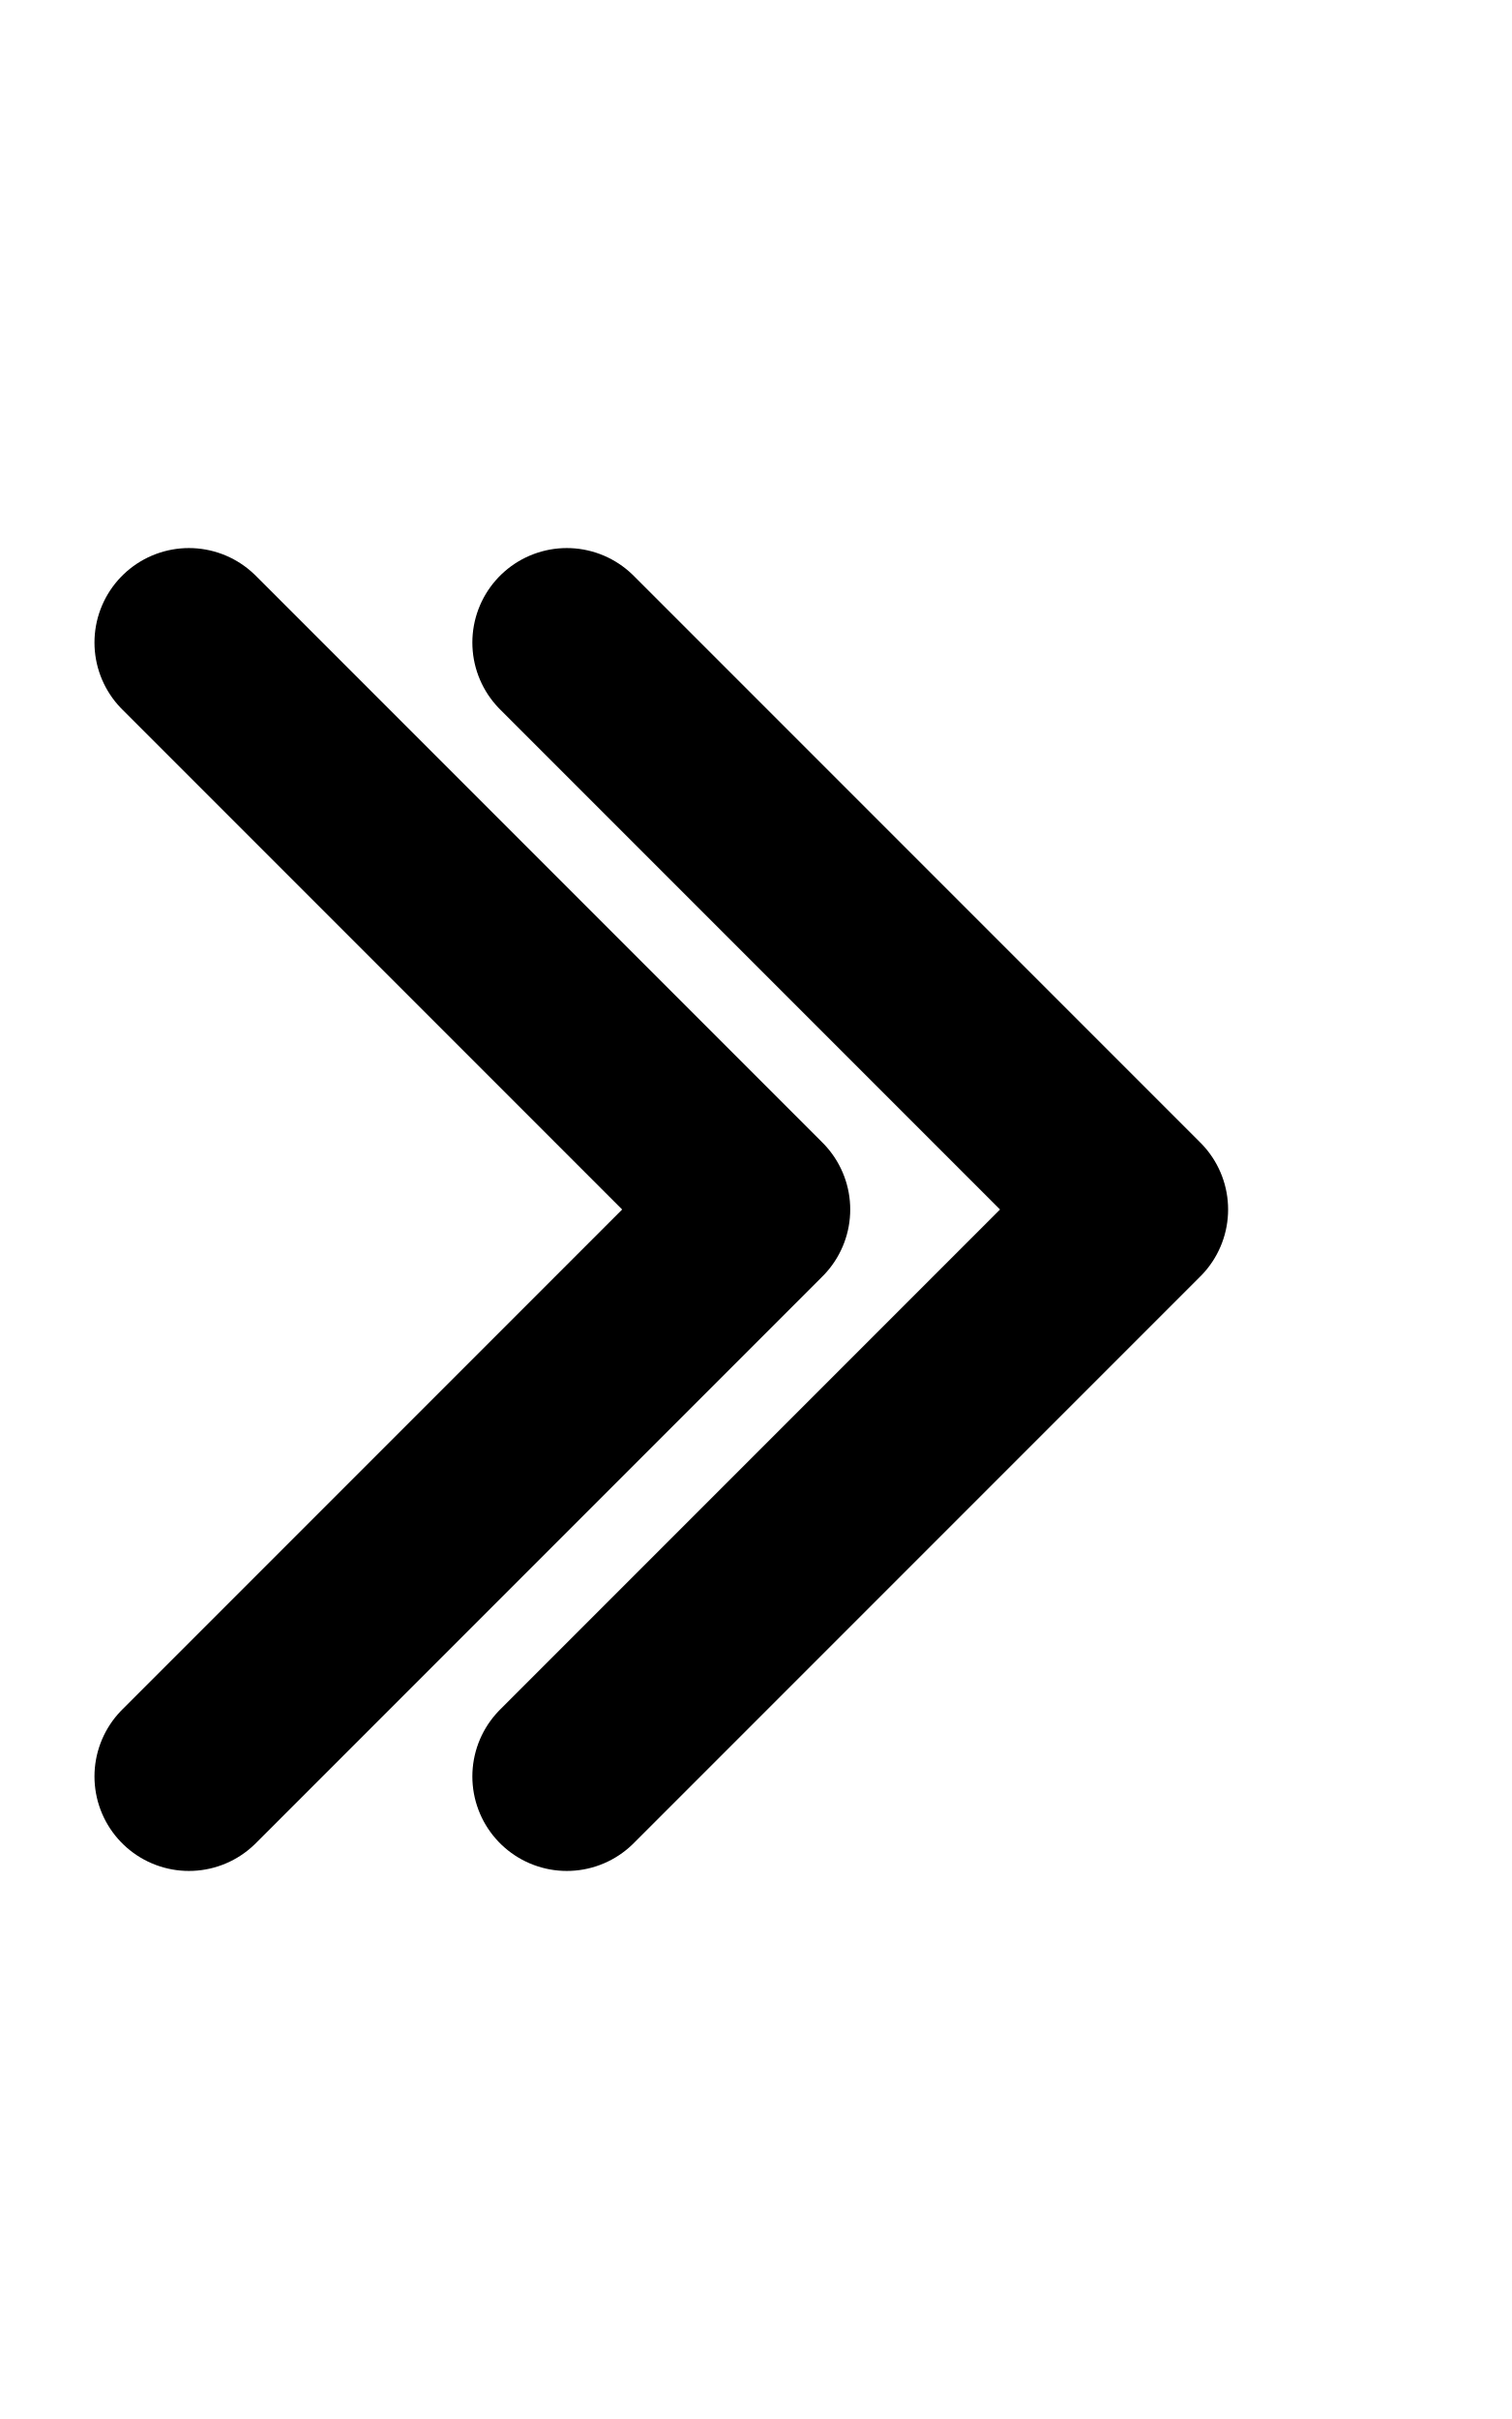
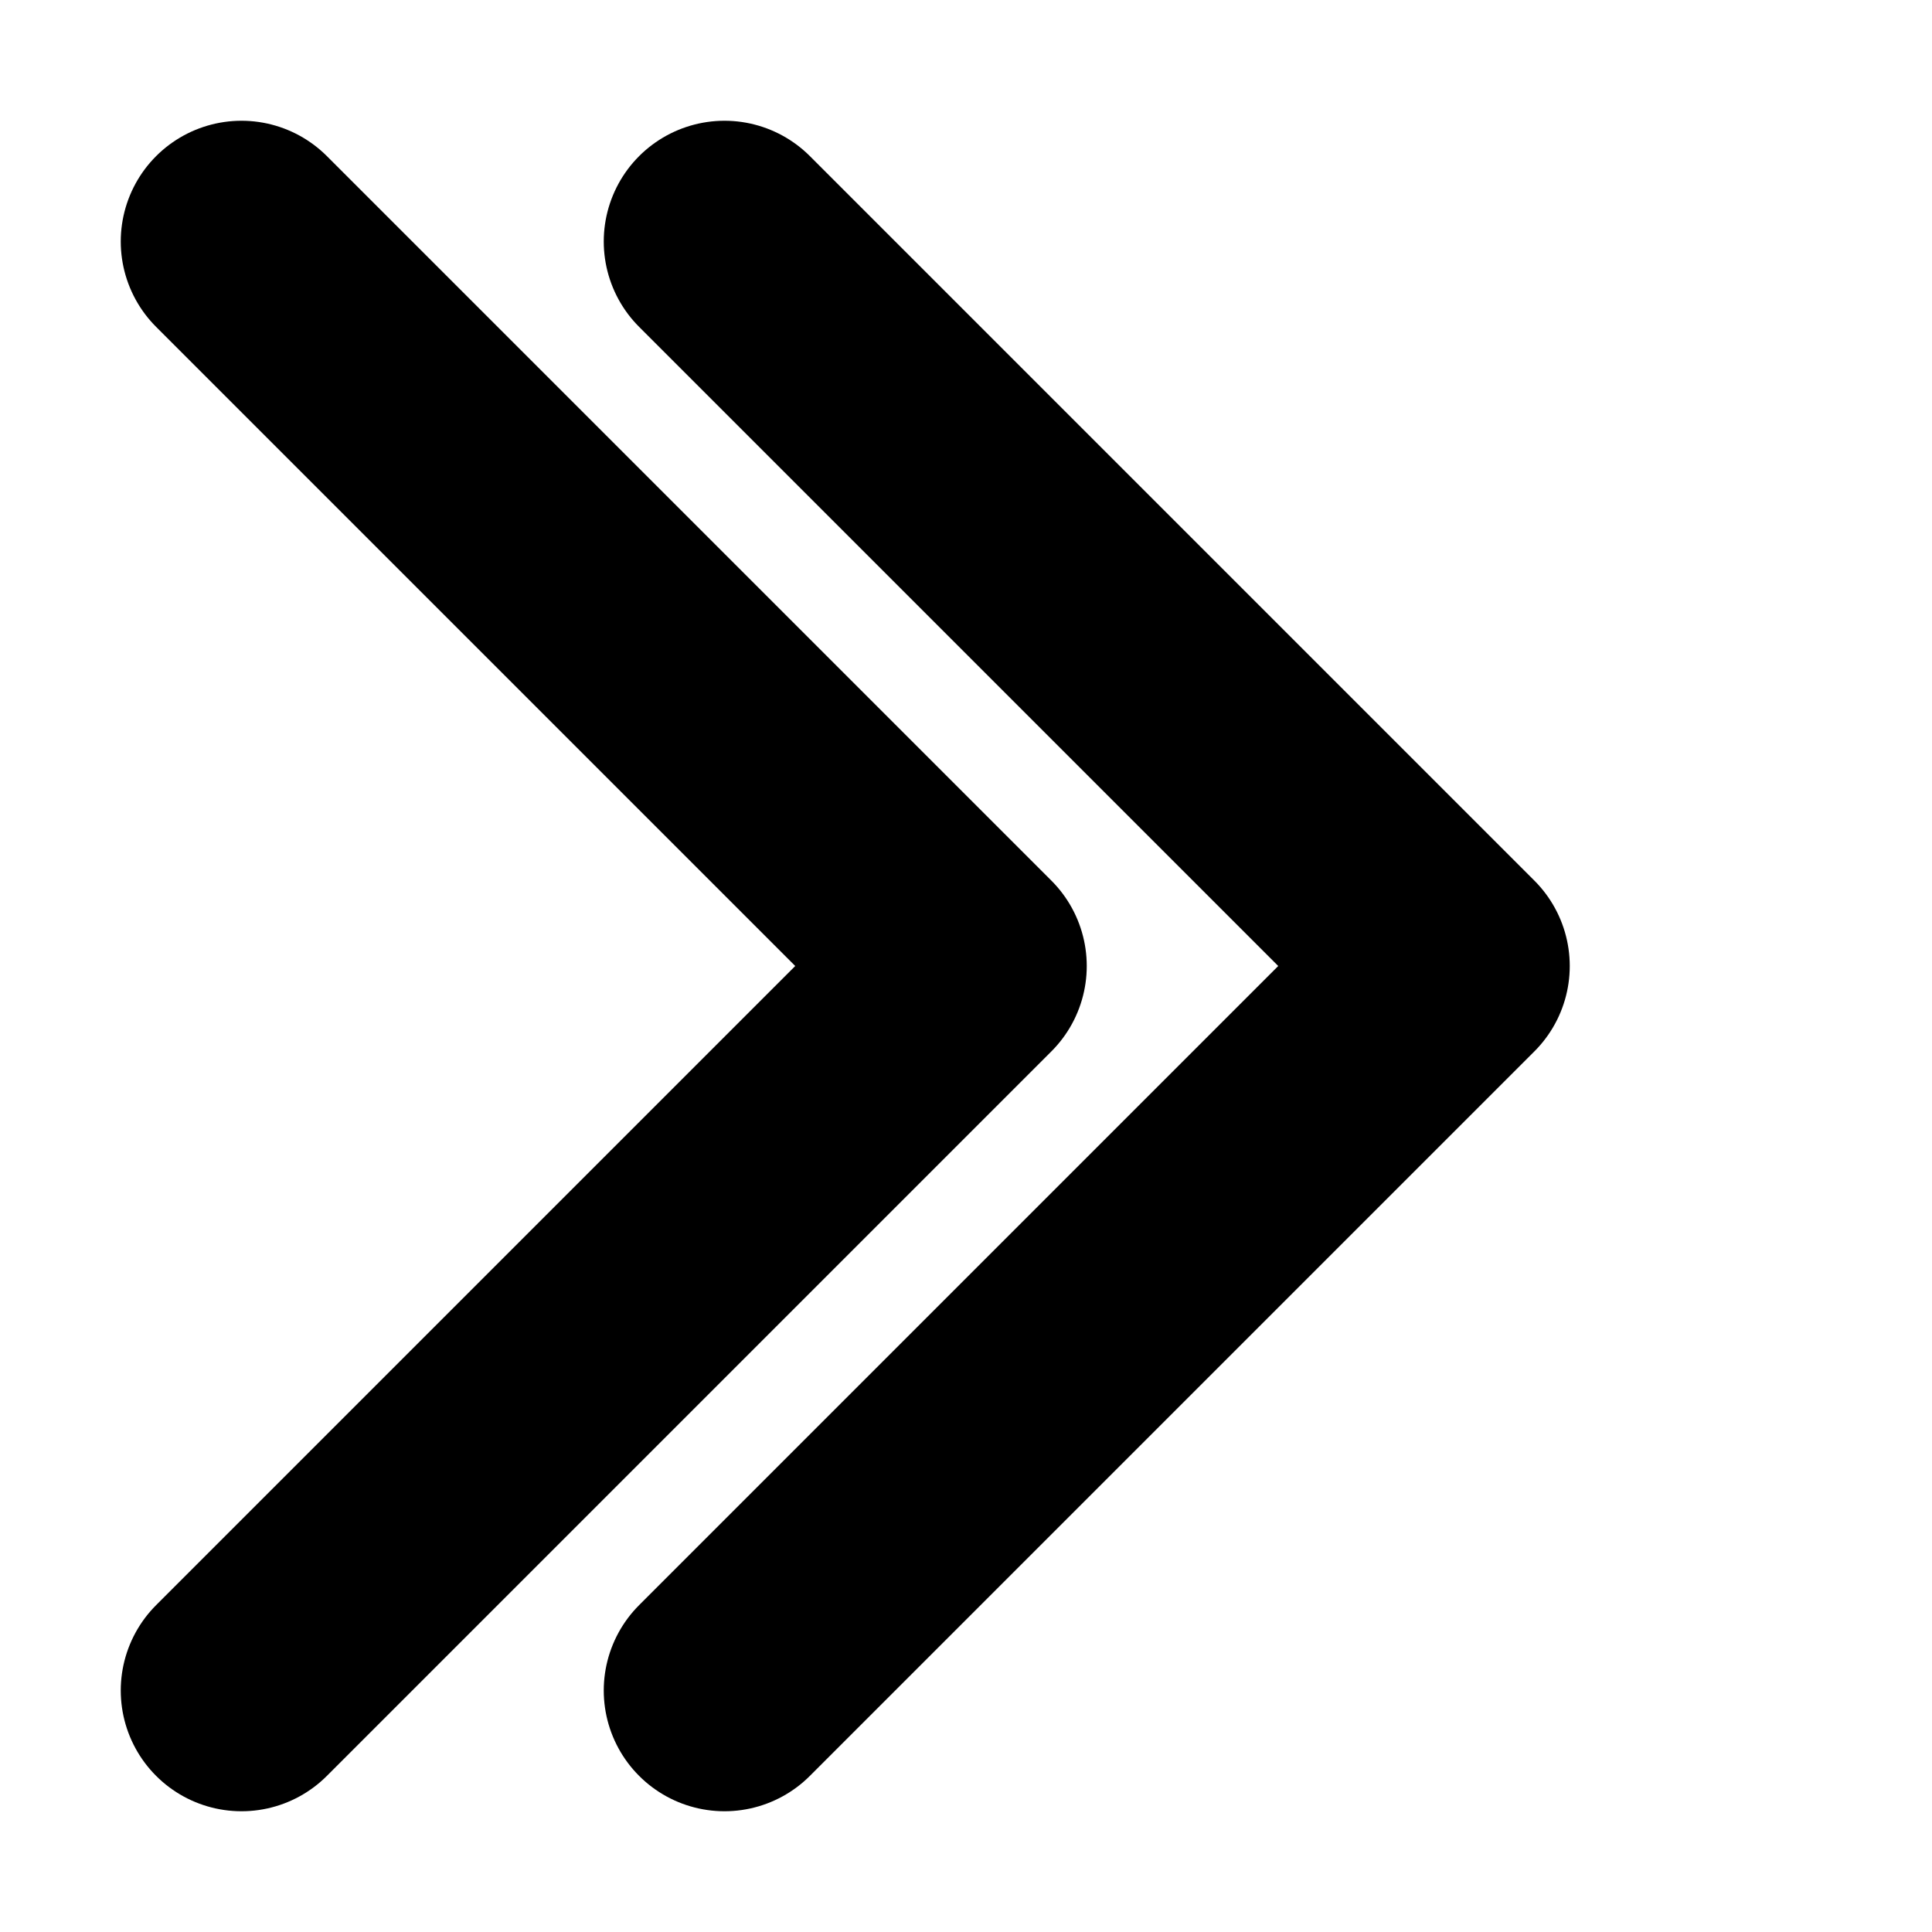
- <svg xmlns="http://www.w3.org/2000/svg" width="20px" height="32px" viewBox="0 0 8 8" fill="none" stroke="#000" stroke-linecap="round" stroke-linejoin="round">
+ <svg xmlns="http://www.w3.org/2000/svg" width="32px" height="32px" viewBox="0 0 8 8" fill="none" stroke="#000" stroke-linecap="round" stroke-linejoin="round">
  <polyline points="1 7 4 4 1 1" />
  <polyline points="3 7 6 4 3 1" />
</svg>
